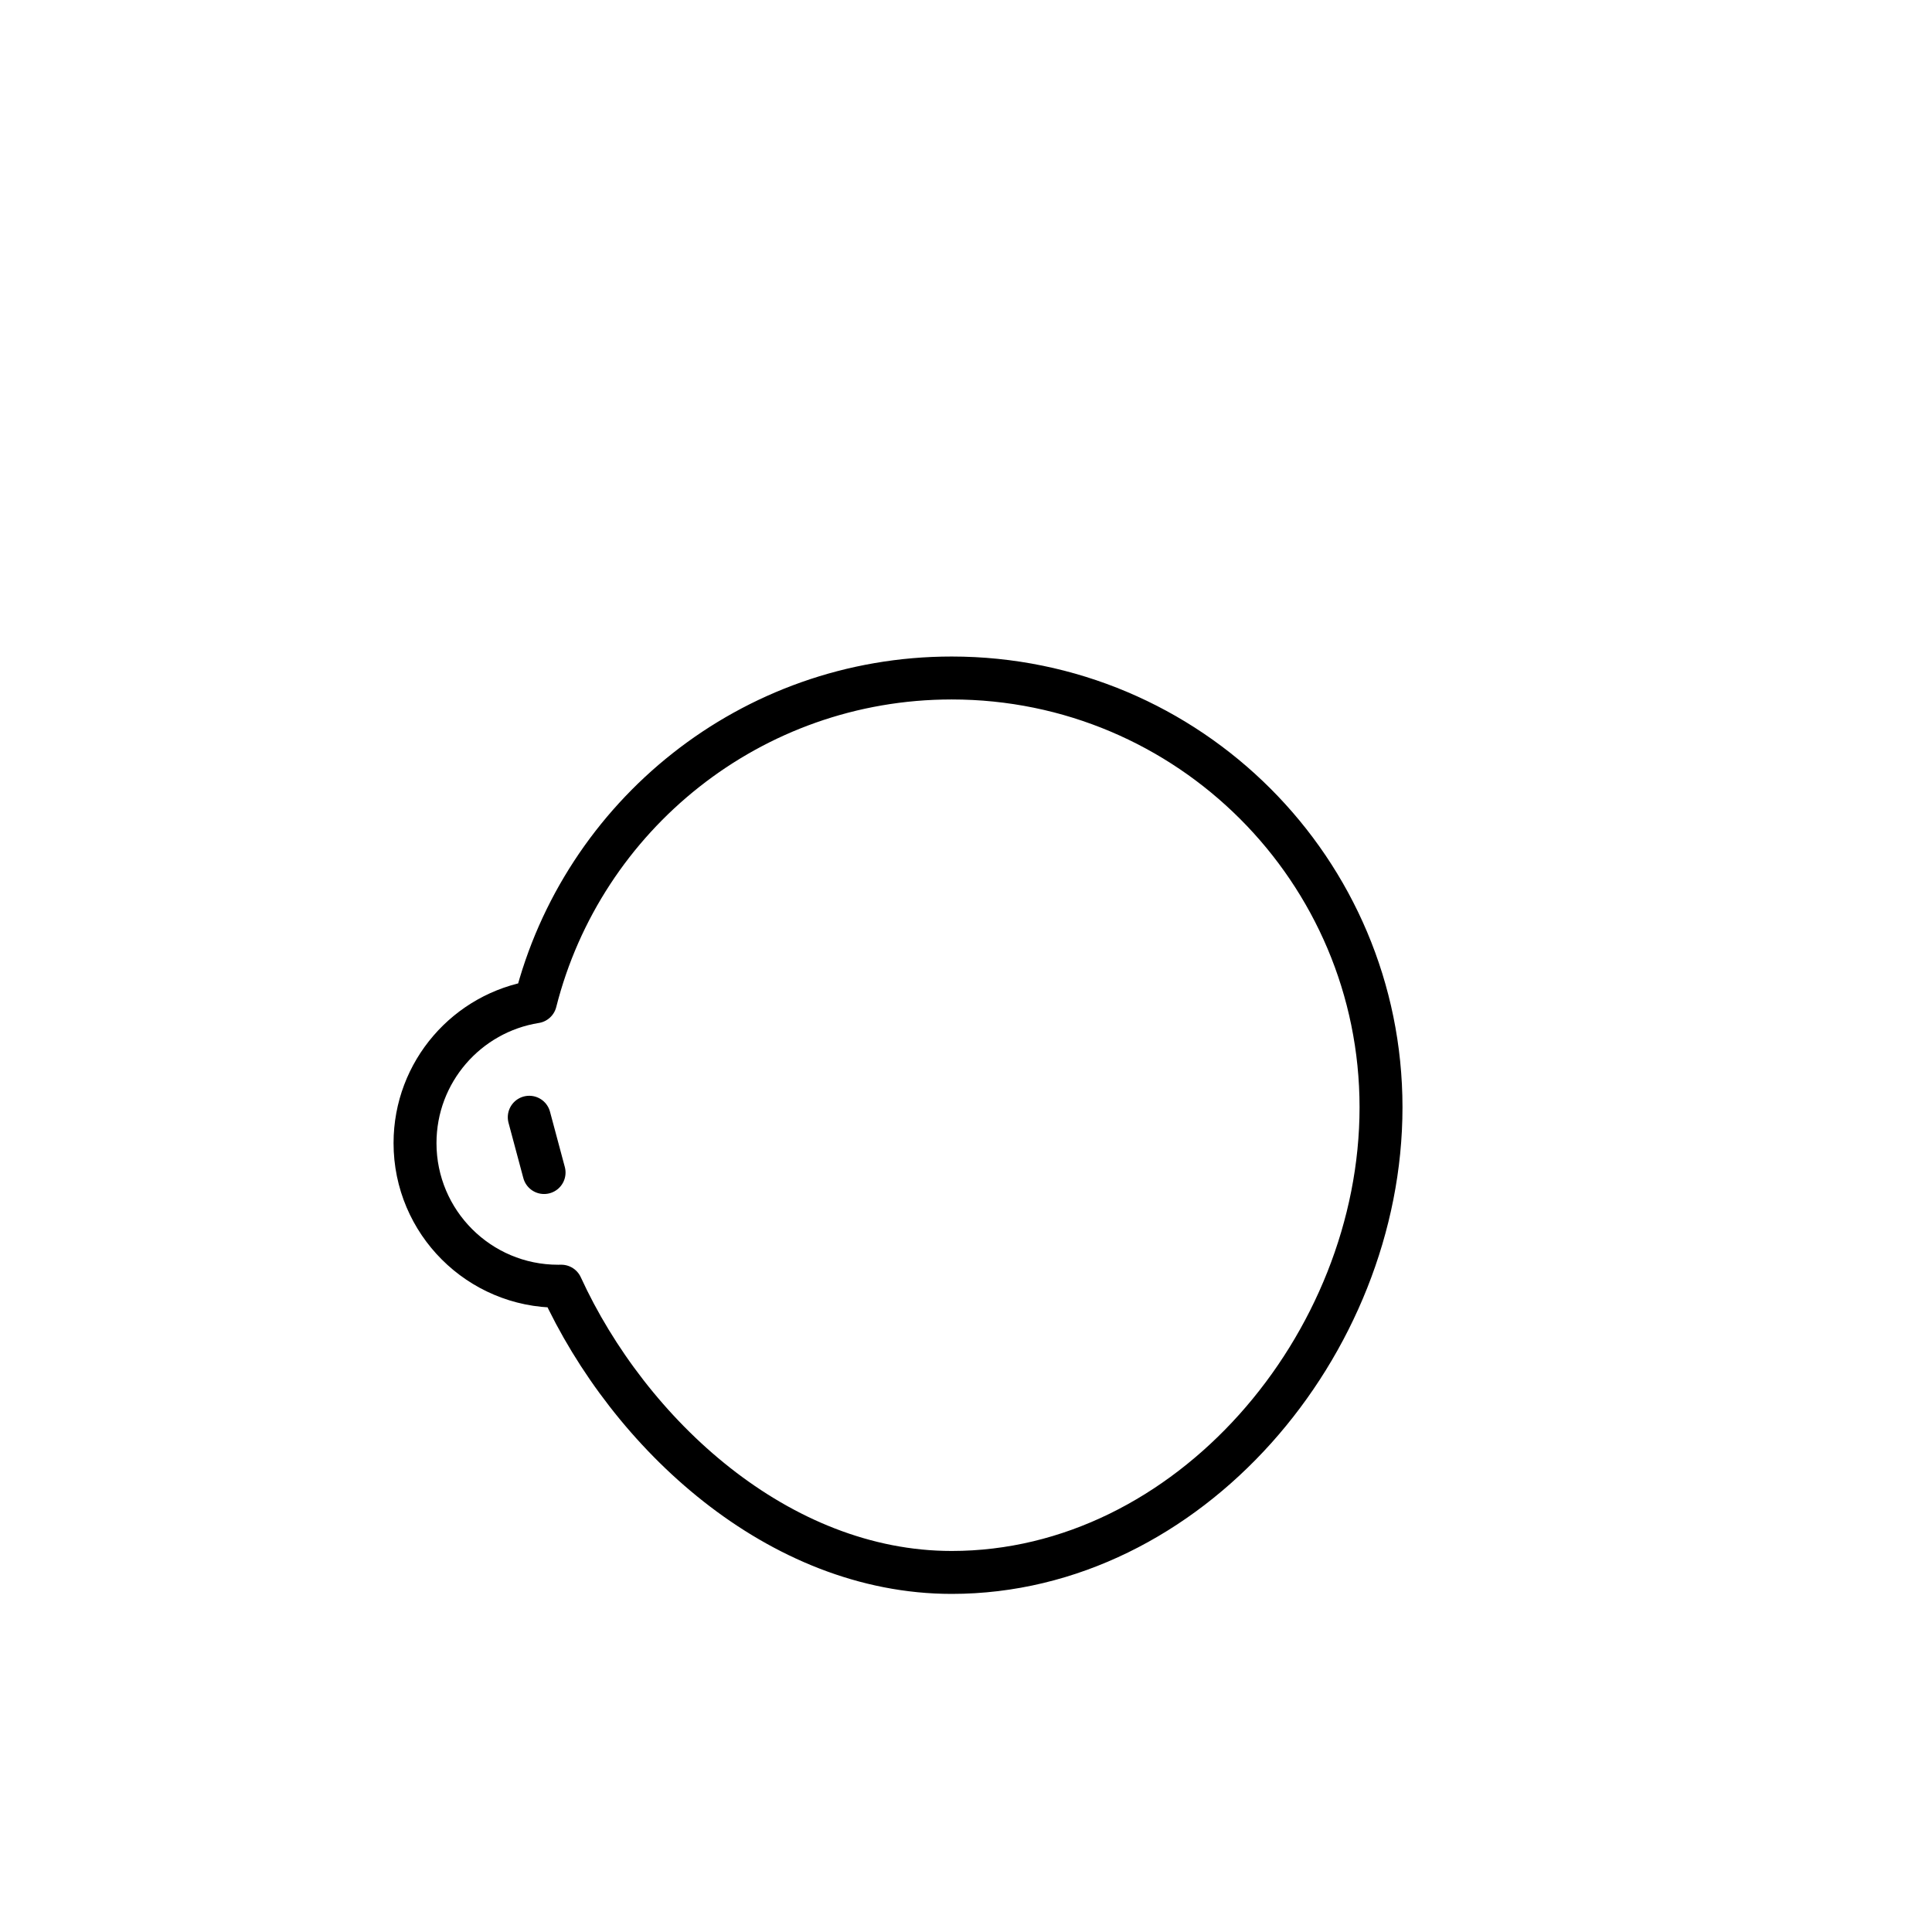
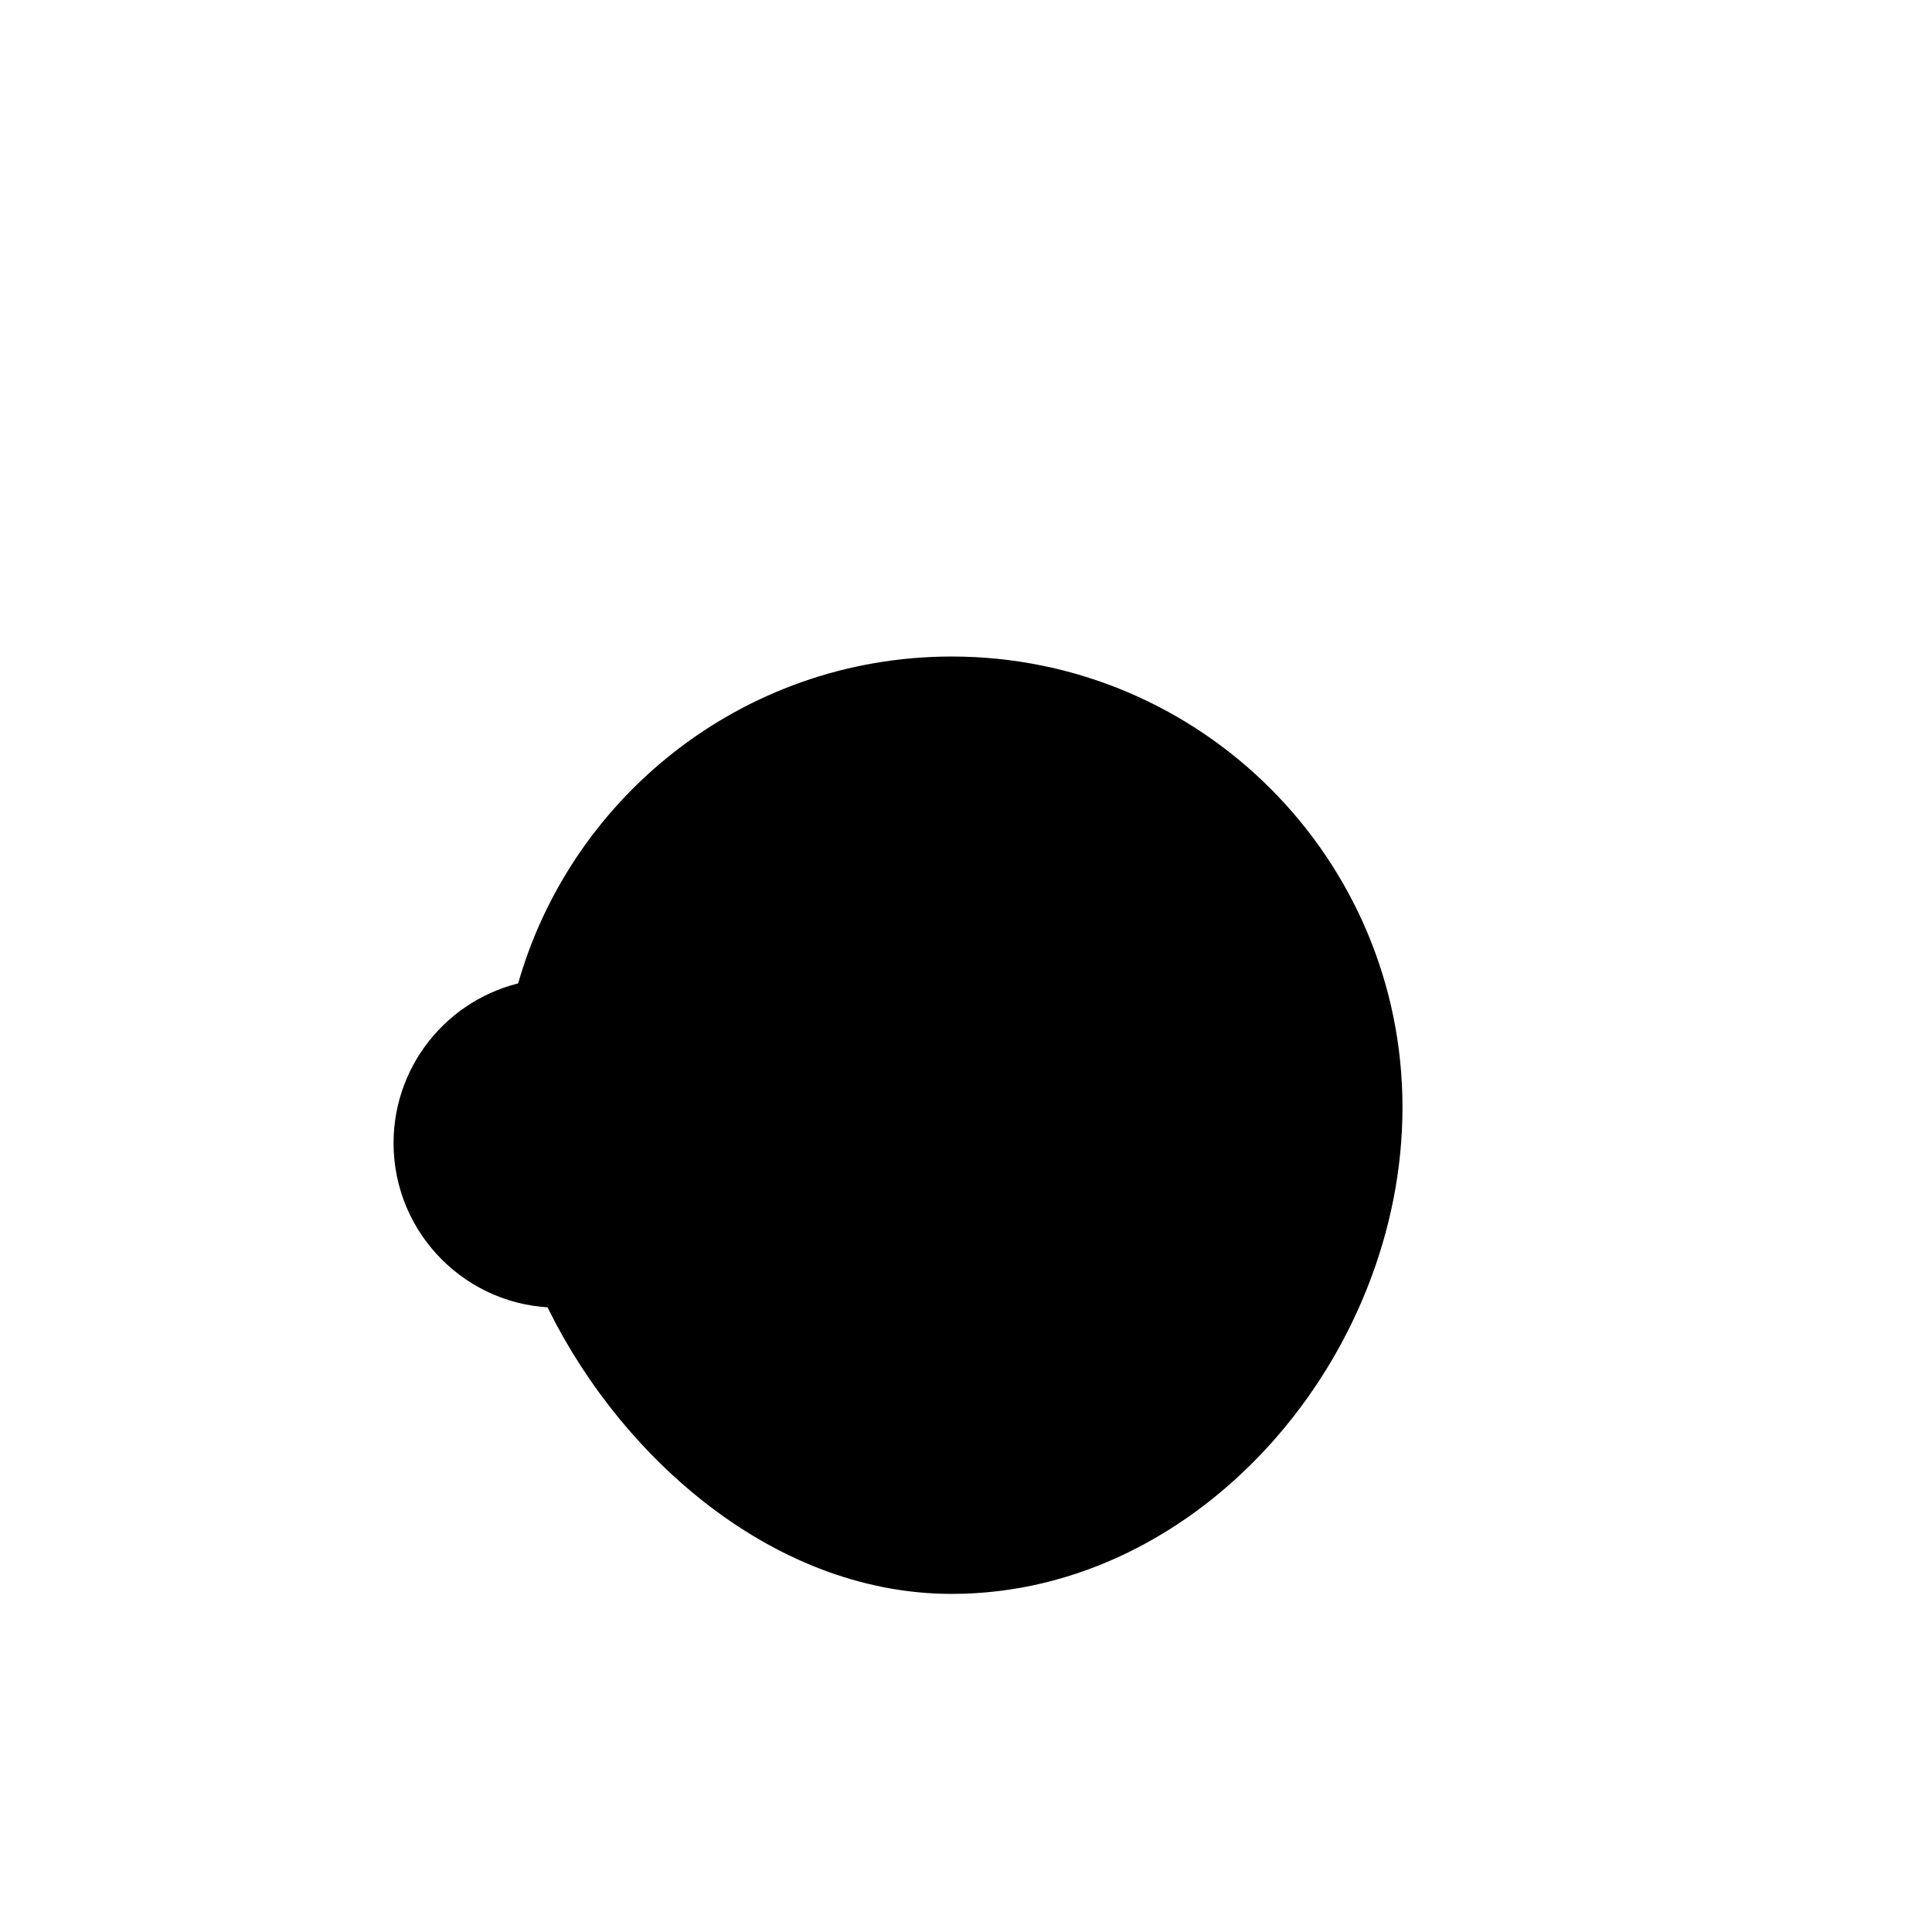
<svg xmlns="http://www.w3.org/2000/svg" width="1080px" height="1080px" viewBox="0 0 1080 1080" version="1.1">
-   <g id="Face/-1" stroke="none" stroke-width="1" fill="none" fill-rule="evenodd" stroke-linecap="round" stroke-linejoin="round">
+   <g id="Face/-1" stroke="none" stroke-width="1" fill-rule="evenodd" stroke-linecap="round" stroke-linejoin="round">
    <path d="M532,379 C664.548,379 772,486.452 772,619 C772,751.548 664.548,879 532,879 C435.133,879 351.669,801.612 313.753,718.981 L313.323,718.989 L312,719 C267.817,719 232,683.183 232,639 C232,599.135 261.159,566.08 299.312,560.001 C325.599,455.979 419.81,379 532,379 Z M295.859,624.545 L304.141,655.455" id="Path" stroke="#000000" stroke-width="24" />
  </g>
</svg>
